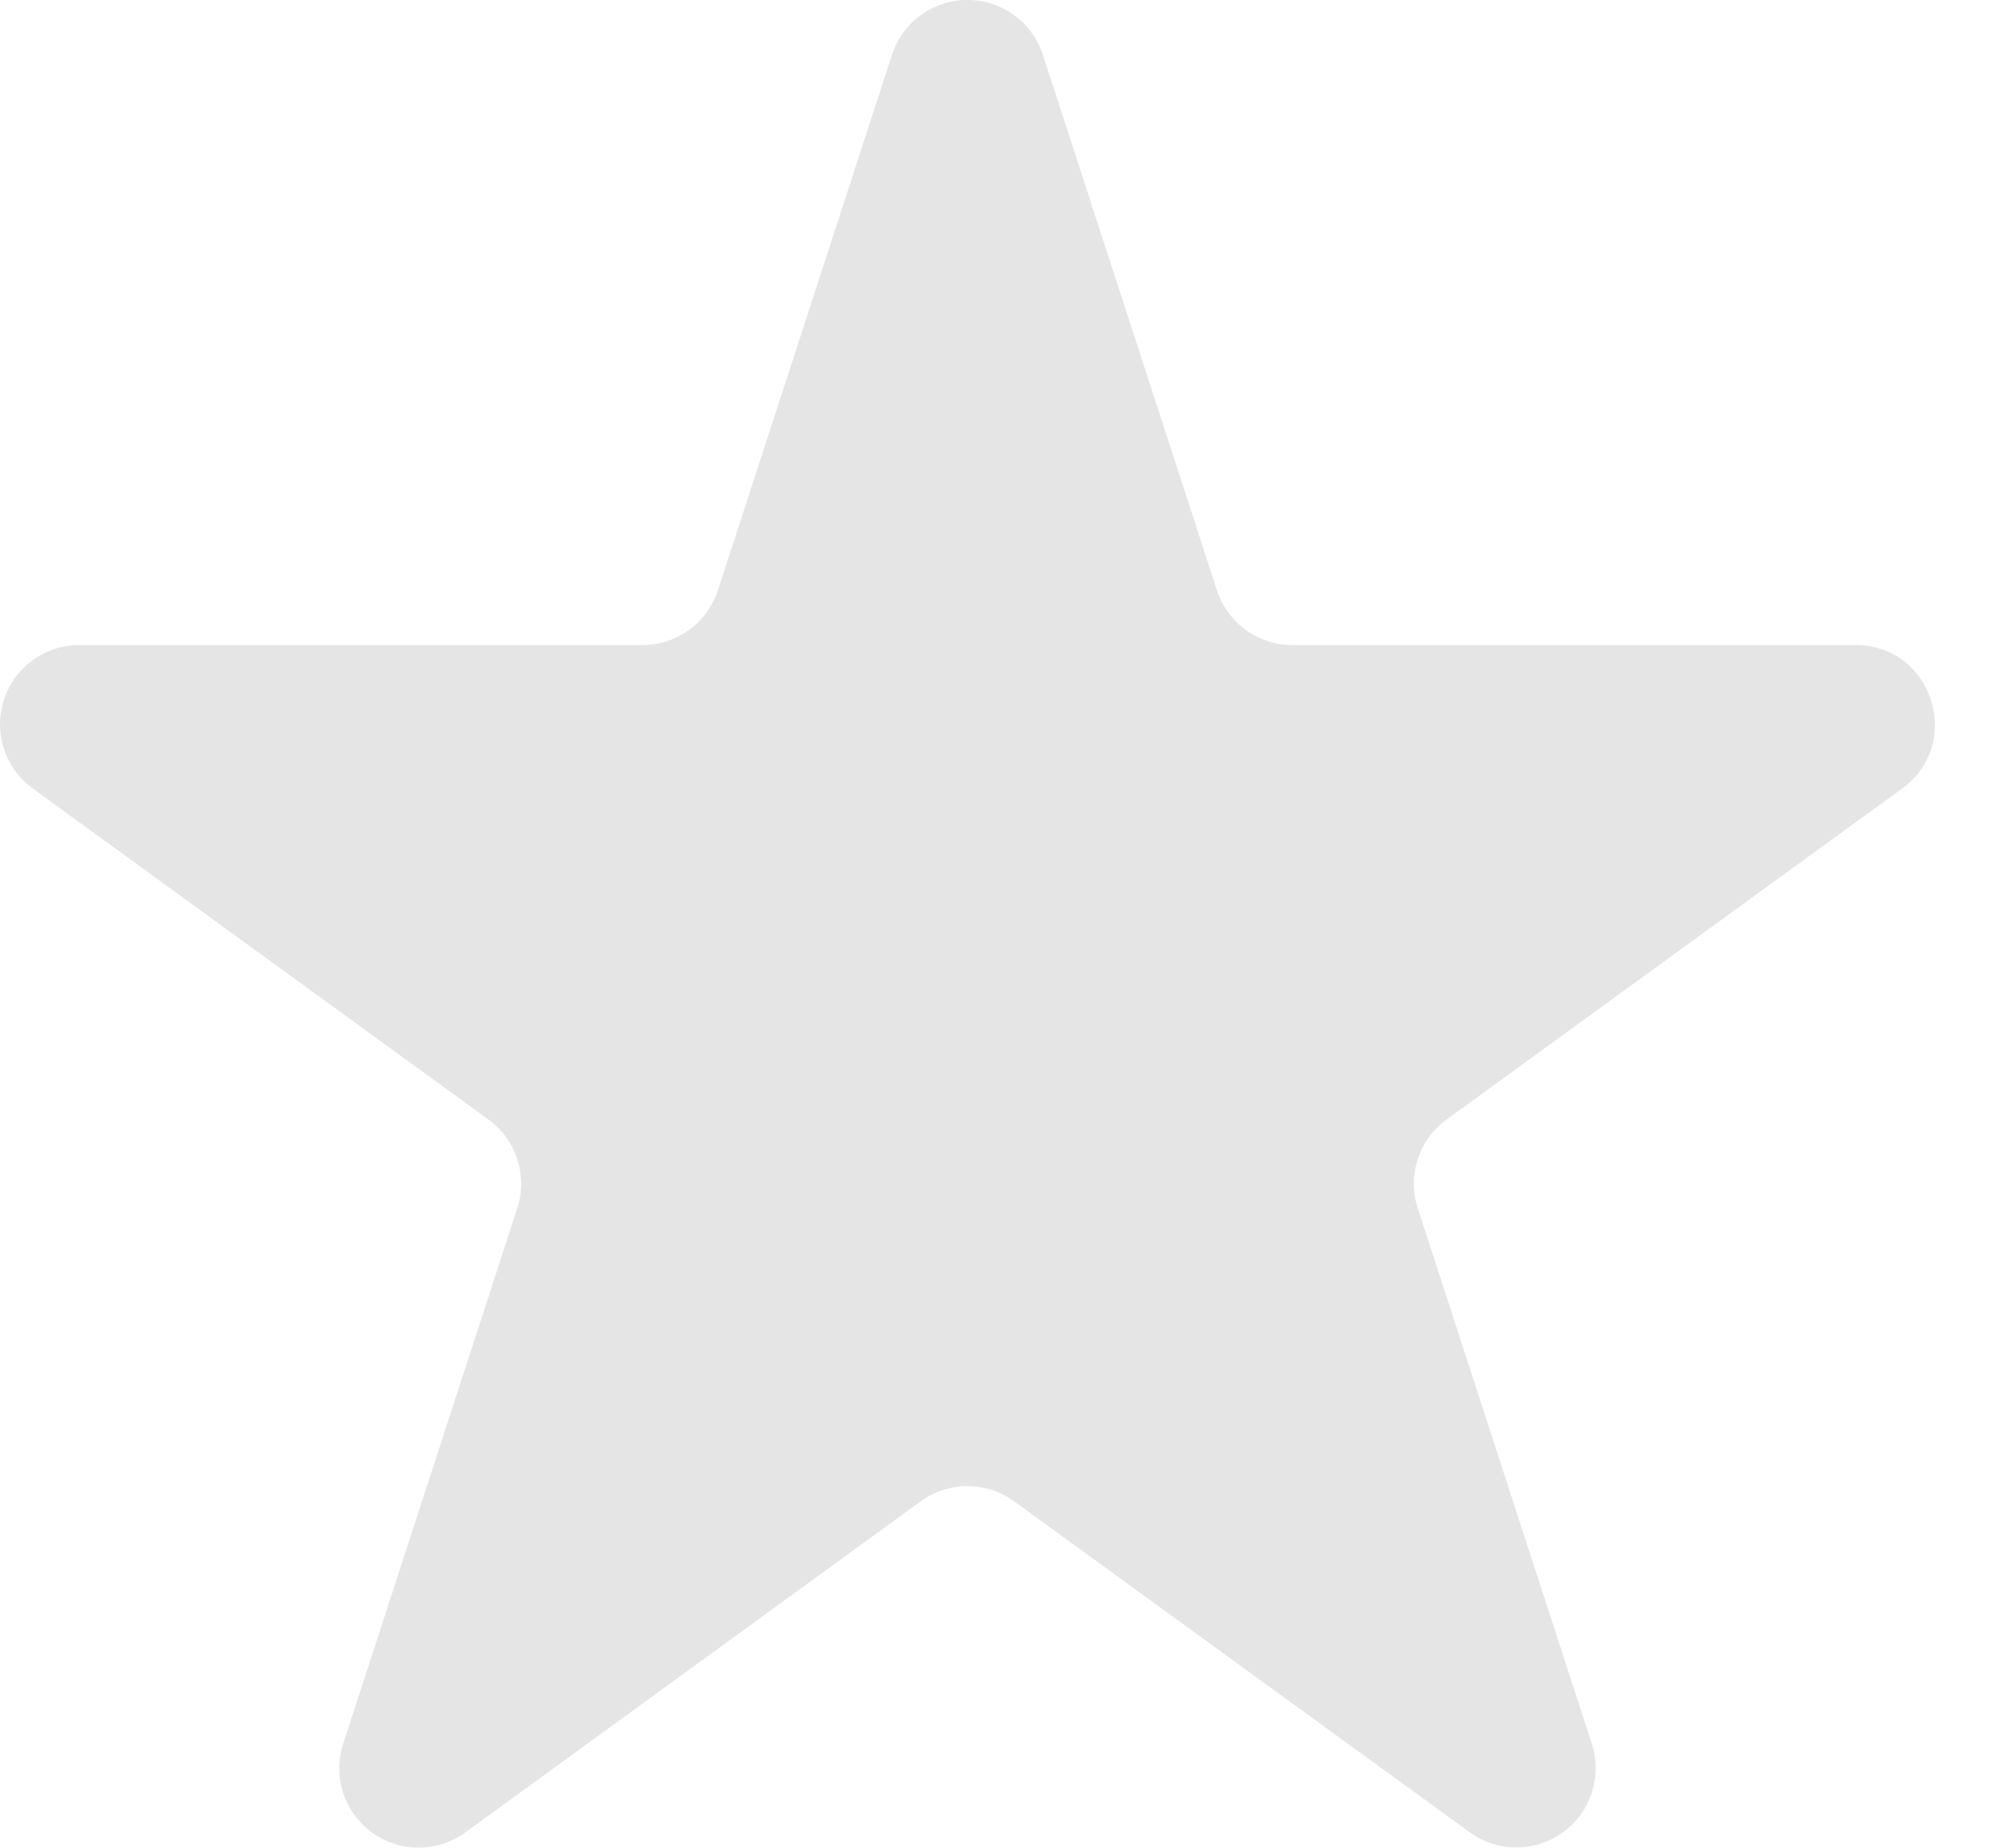
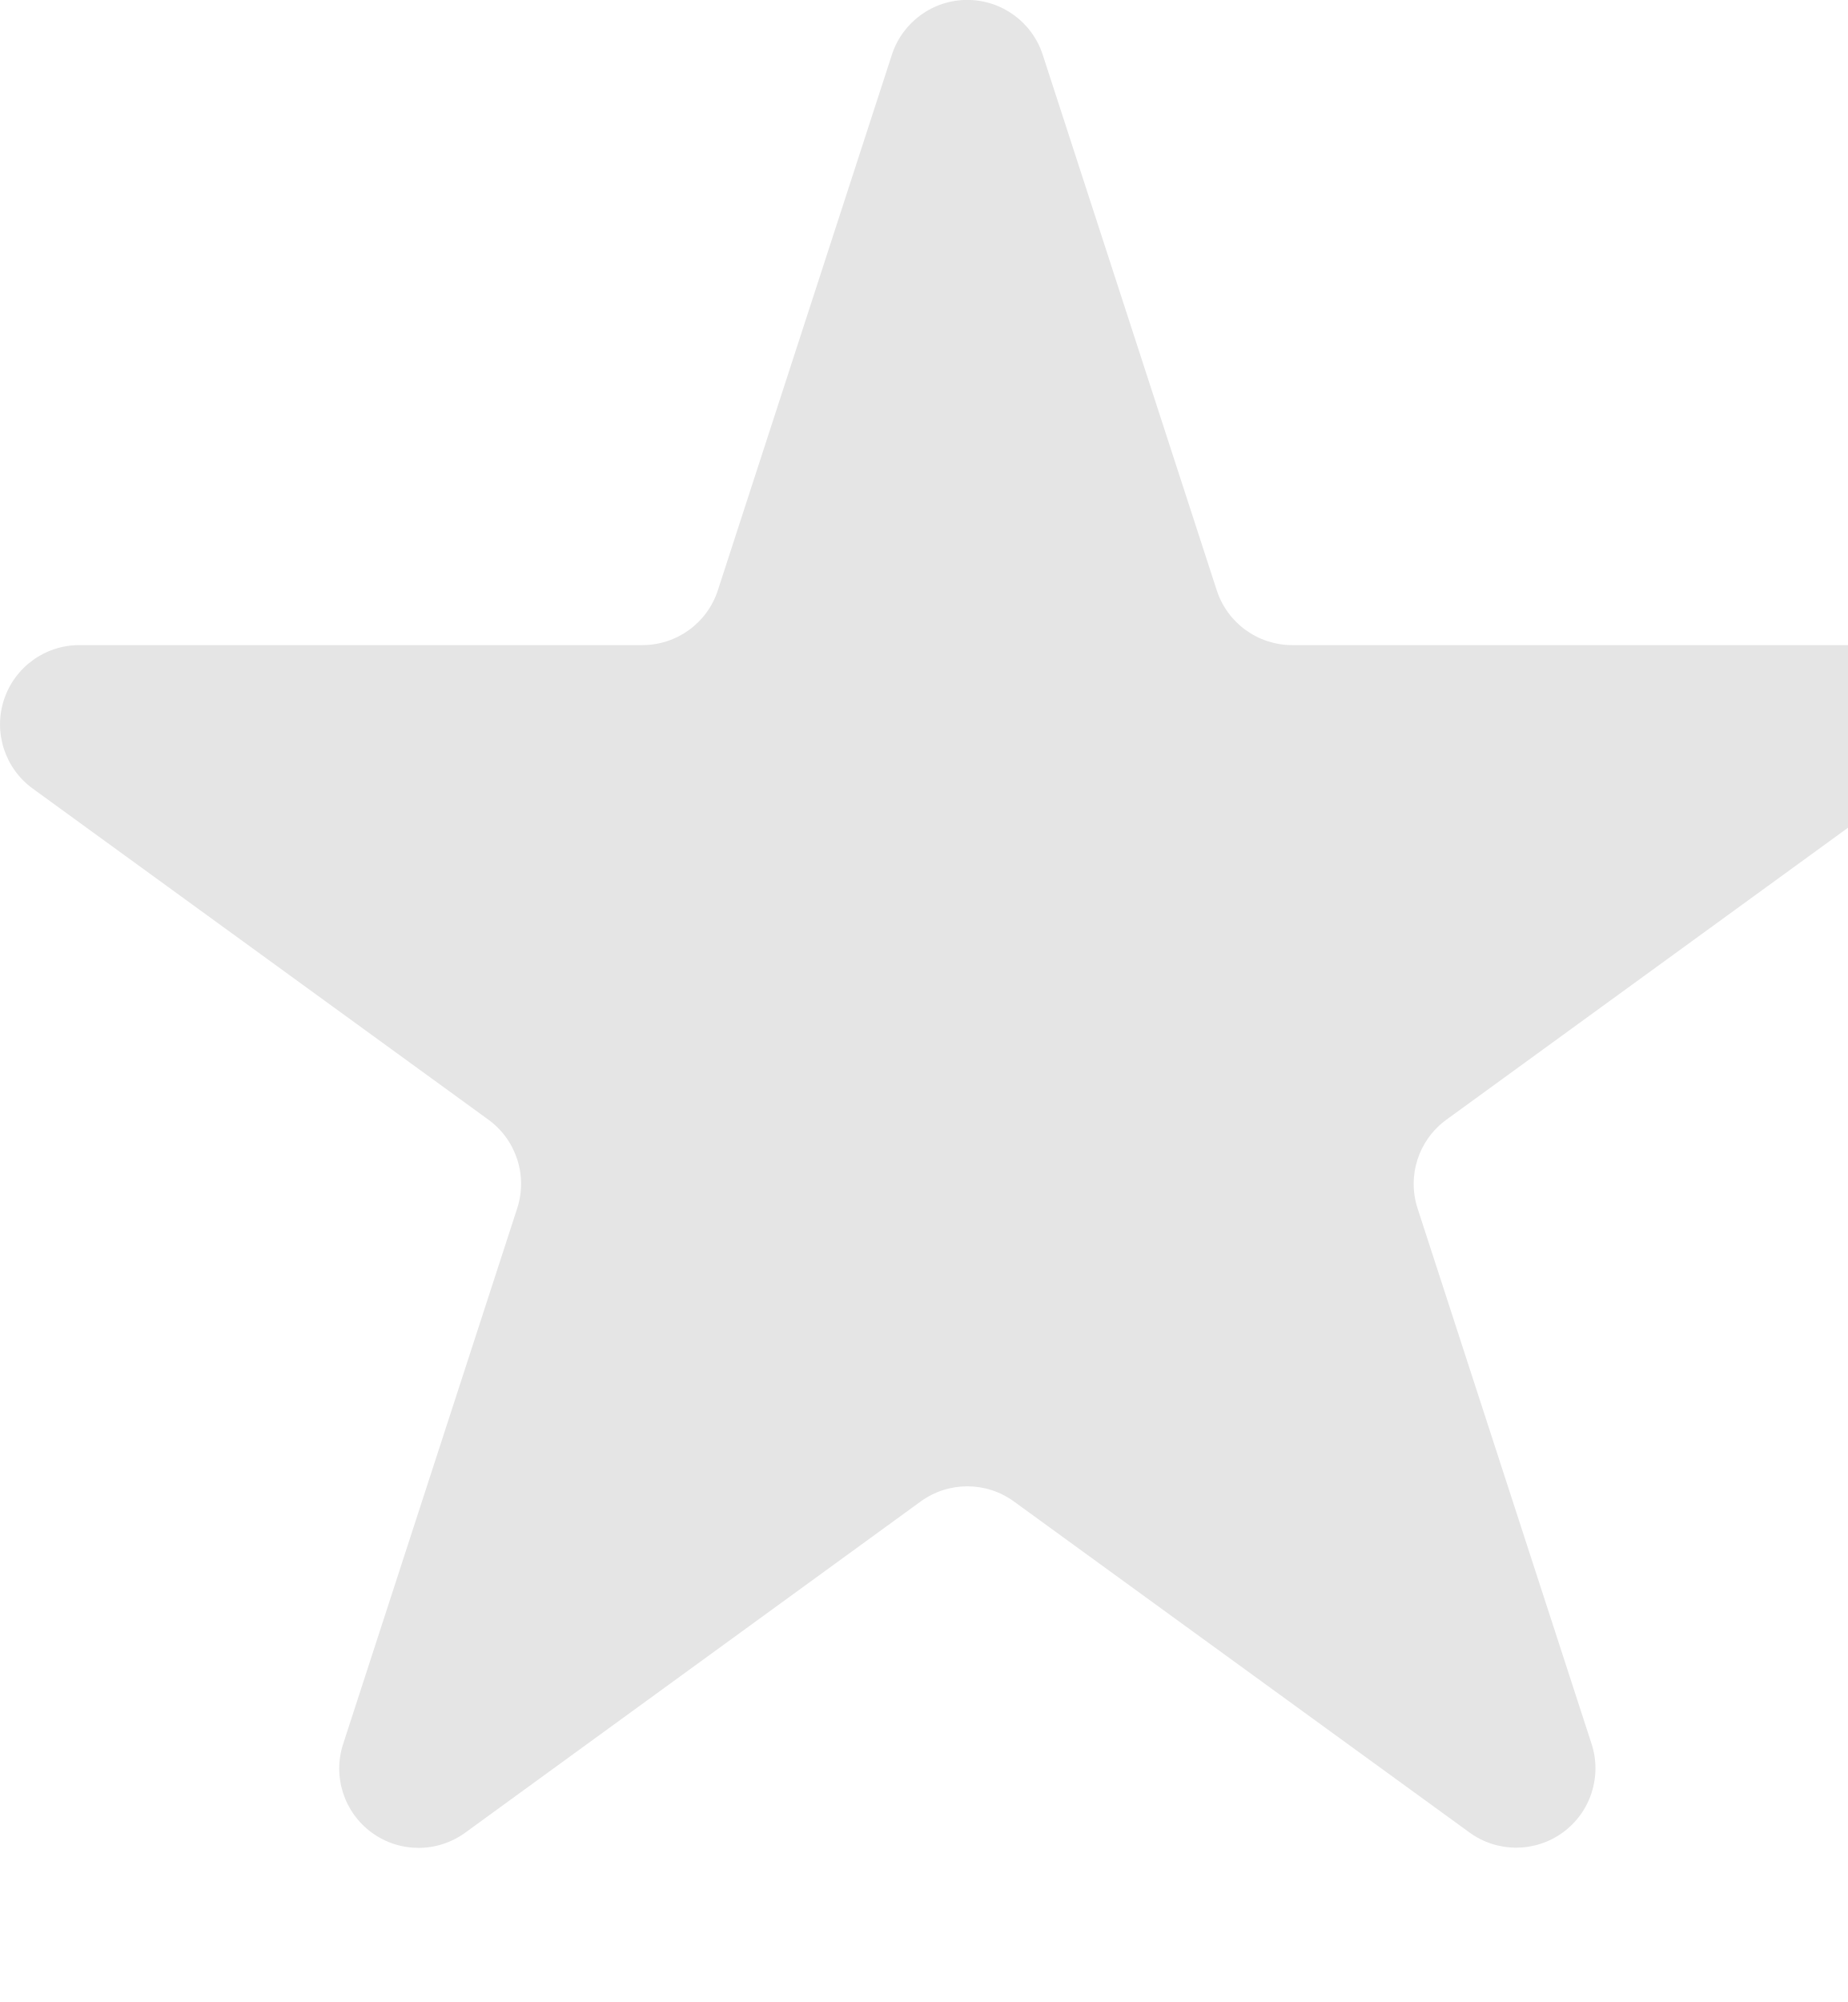
- <svg xmlns="http://www.w3.org/2000/svg" width="13" height="12" fill="none" viewBox="0 0 13 12">
+ <svg xmlns="http://www.w3.org/2000/svg" width="12" height="13" fill="none" viewBox="0 0 12 13">
  <path fill="#E5E5E5" d="M5.792.356a.515.515 0 0 1 .98 0l1.13 3.477a.515.515 0 0 0 .49.356h3.656c.499 0 .707.639.303.932l-2.958 2.15a.515.515 0 0 0-.187.575l1.13 3.477a.515.515 0 0 1-.793.576L6.585 9.75a.515.515 0 0 0-.606 0L3.022 11.9a.515.515 0 0 1-.793-.577l1.13-3.477a.515.515 0 0 0-.188-.576L.213 5.121a.515.515 0 0 1 .303-.932h3.656a.515.515 0 0 0 .49-.356L5.792.356z" />
</svg>
